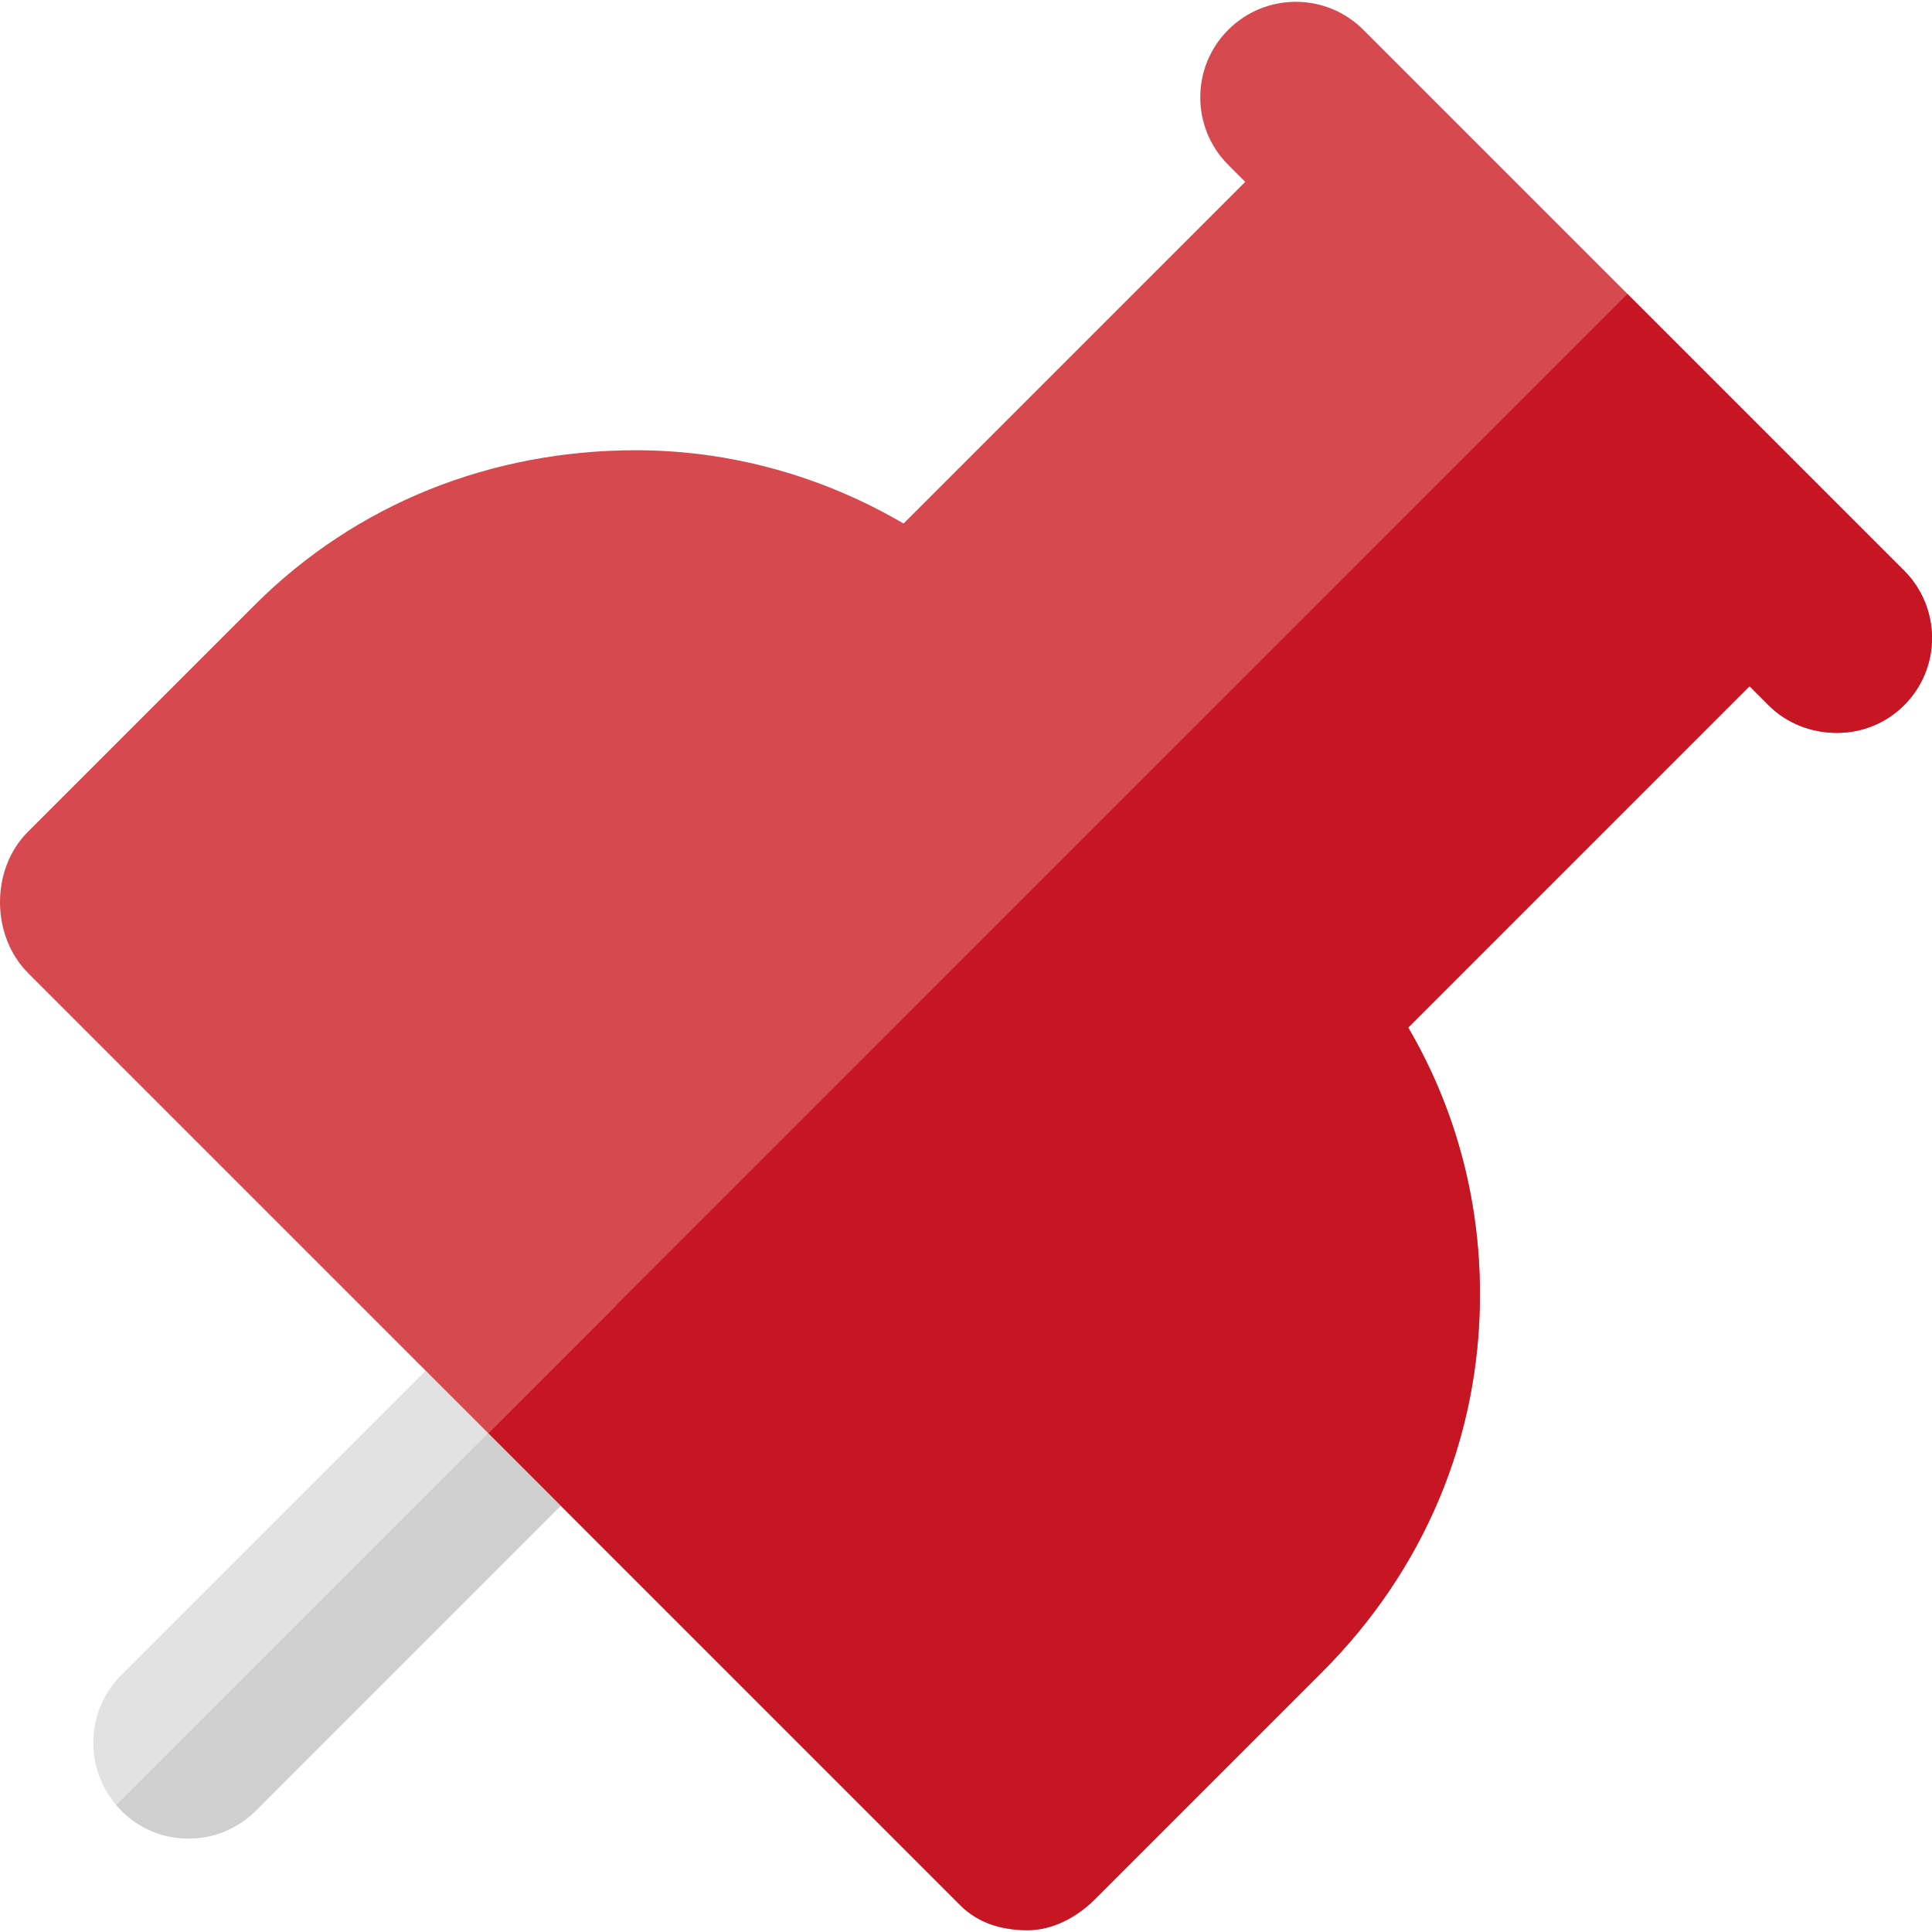
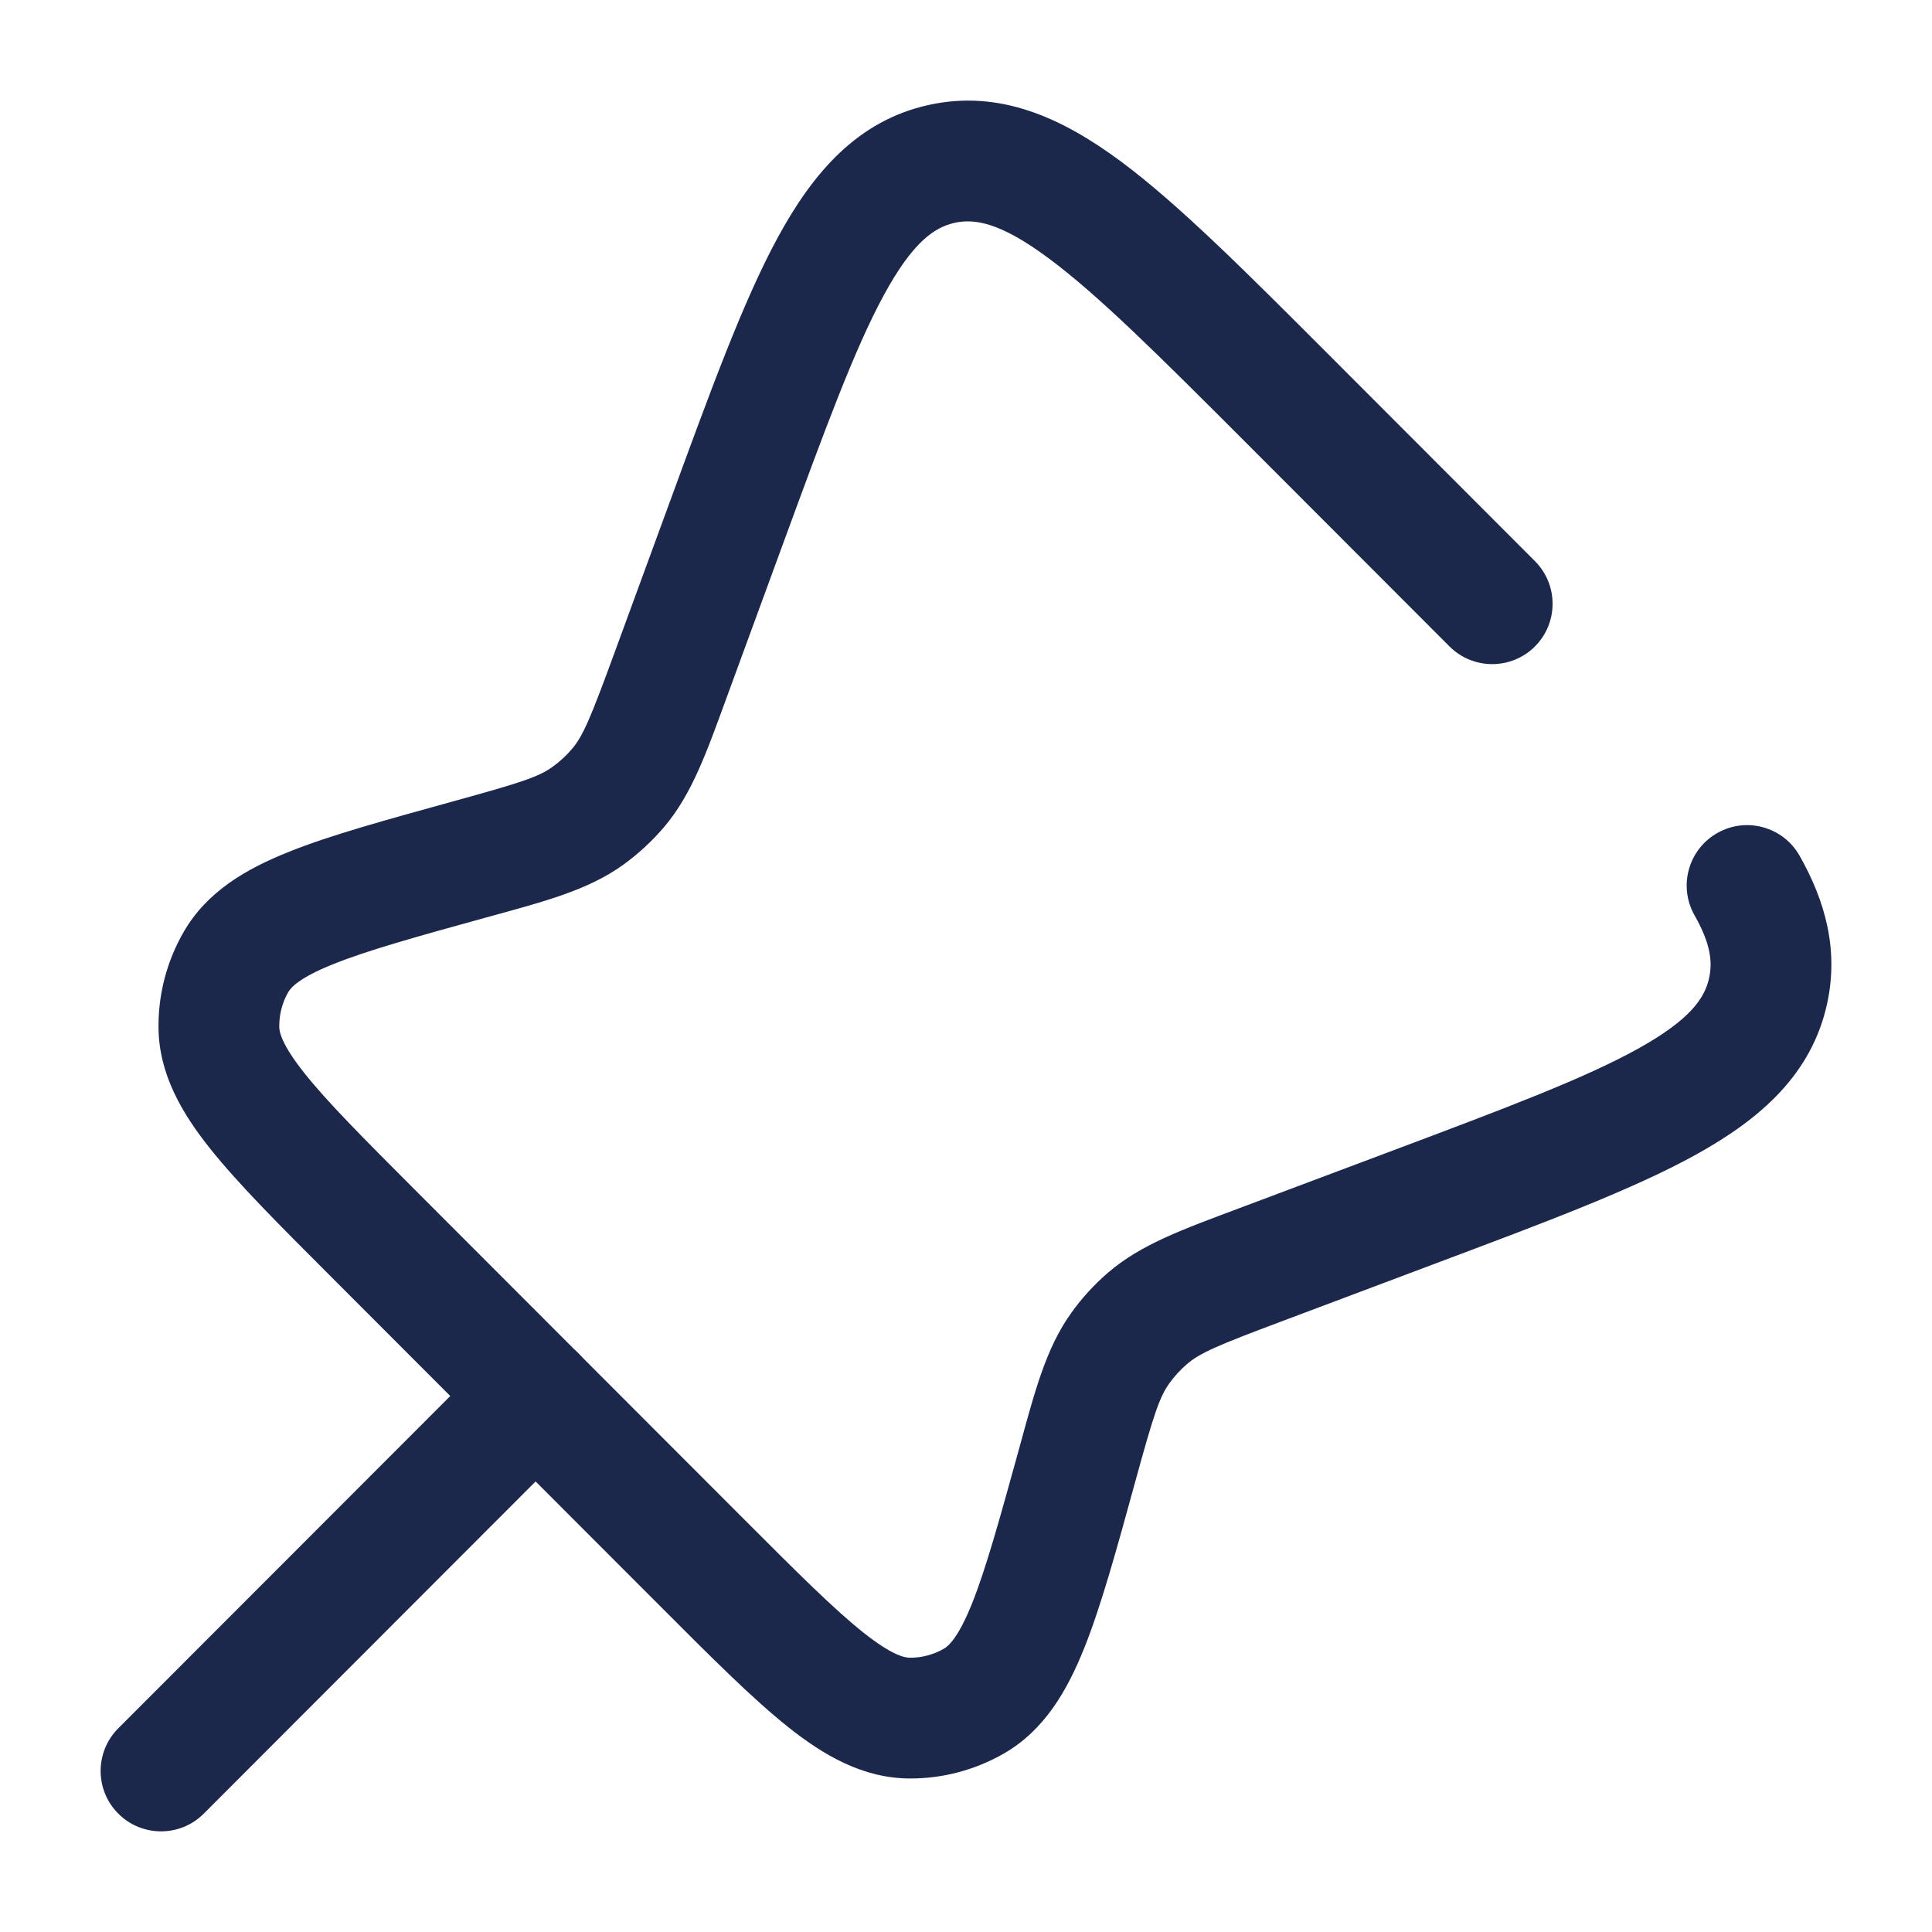
- <svg xmlns="http://www.w3.org/2000/svg" height="800px" width="800px" version="1.1" id="Layer_1" viewBox="0 0 512.001 512.001" xml:space="preserve">
-   <path style="fill:#E2E2E2;" d="M164.542,347.311c-9.886-9.884-25.914-9.886-35.8,0l-96.661,96.661  c-9.886,9.886-9.755,26.045,0.132,35.931c4.943,4.943,11.343,7.336,17.821,7.336c6.477,0,12.904-2.526,17.847-7.468l96.662-96.661  C174.428,373.224,174.428,357.197,164.542,347.311z" />
-   <path style="fill:#D5494F;" d="M392.198,343.006c0-25.439-6.617-49.485-19.006-70.693l90.462-90.462l5.097,5.097  c4.943,4.943,11.562,7.274,18.041,7.274s12.887-2.401,17.83-7.345c9.886-9.886,9.815-25.844-0.071-35.729L361.298,7.895  c-9.886-9.886-25.915-9.886-35.8,0c-9.886,9.886-9.886,25.914,0,35.8l4.504,4.504l-90.545,90.543  c-21.369-12.5-45.657-19.42-70.943-19.42c-38.135,0-74.041,14.044-101.006,41.009L7.361,220.479  c-9.886,9.886-9.778,27.529,0.106,37.415l247.02,247.02c4.943,4.943,11.368,6.607,17.847,6.607c6.479,0,12.904-3.279,17.847-8.222  l60.147-60.147C377.293,416.186,392.198,381.141,392.198,343.006z" />
-   <path style="fill:#CFCFCF;" d="M164.542,347.311c-0.449-0.449-0.923-0.854-1.396-1.262L30.828,478.367  c0.444,0.523,0.894,1.041,1.387,1.534c4.943,4.943,11.343,7.338,17.821,7.338c6.477,0,12.904-2.526,17.847-7.468l96.661-96.661  C174.428,373.224,174.428,357.197,164.542,347.311z" />
-   <path style="fill:#C61623;" d="M392.198,343.006c0-25.439-6.617-49.485-19.006-70.693l90.462-90.462l5.097,5.097  c4.943,4.943,11.562,7.274,18.041,7.274s12.887-2.401,17.83-7.345c9.886-9.886,9.815-25.844-0.071-35.729l-73.252-73.252  L129.385,379.809l125.102,125.102c4.943,4.943,11.368,6.607,17.847,6.607s12.904-3.279,17.847-8.222l60.147-60.147  C377.293,416.186,392.198,381.141,392.198,343.006z" />
+ <svg xmlns="http://www.w3.org/2000/svg" width="800px" height="800px" viewBox="0 0 24 24" fill="none">
+   <path d="M15.989 4.95L16.52 4.42L16.52 4.42L15.989 4.95ZM8.738 19.429L8.208 19.959L8.738 19.429ZM4.622 15.308L5.152 14.778L4.622 15.308ZM17.567 14.994L17.303 14.292L17.567 14.994ZM15.65 15.715L15.914 16.417L15.65 15.715ZM8.332 8.382L7.628 8.124H7.628L8.332 8.382ZM9.027 6.486L9.731 6.744L9.027 6.486ZM5.845 10.674L6.044 11.396H6.044L5.845 10.674ZM7.302 10.135L6.864 9.526L6.864 9.526L7.302 10.135ZM7.676 9.79L8.247 10.277H8.247L7.676 9.79ZM14.251 16.381L14.742 16.948L14.742 16.948L14.251 16.381ZM13.381 18.201L12.658 18.002V18.002L13.381 18.201ZM13.917 16.747L13.308 16.309L13.308 16.309L13.917 16.747ZM2.719 12.755L1.969 12.76V12.76L2.719 12.755ZM2.931 11.952L2.281 11.578H2.281L2.931 11.952ZM11.305 21.343L11.306 20.593H11.306L11.305 21.343ZM12.093 21.135L11.722 20.483L11.722 20.483L12.093 21.135ZM21.965 12.305L22.698 12.463L21.965 12.305ZM11.697 2.036L11.859 2.768L11.697 2.036ZM22.355 10.63C22.151 10.27 21.693 10.143 21.333 10.348C20.973 10.552 20.846 11.009 21.05 11.37L22.355 10.63ZM18.006 8.03C18.299 8.323 18.774 8.323 19.067 8.031C19.36 7.738 19.36 7.263 19.067 6.97L18.006 8.03ZM9.269 18.899L5.152 14.778L4.091 15.838L8.208 19.959L9.269 18.899ZM17.303 14.292L15.386 15.012L15.914 16.417L17.831 15.696L17.303 14.292ZM9.036 8.64L9.731 6.744L8.323 6.228L7.628 8.124L9.036 8.64ZM6.044 11.396C6.756 11.2 7.297 11.062 7.74 10.744L6.864 9.526C6.691 9.651 6.466 9.724 5.646 9.95L6.044 11.396ZM7.628 8.124C7.335 8.923 7.243 9.142 7.105 9.304L8.247 10.277C8.6 9.862 8.782 9.333 9.036 8.64L7.628 8.124ZM7.74 10.744C7.927 10.609 8.097 10.452 8.247 10.277L7.105 9.304C7.034 9.388 6.953 9.462 6.864 9.526L7.74 10.744ZM15.386 15.012C14.697 15.271 14.172 15.457 13.76 15.813L14.742 16.948C14.903 16.808 15.119 16.715 15.914 16.417L15.386 15.012ZM14.104 18.4C14.329 17.581 14.402 17.357 14.526 17.184L13.308 16.309C12.99 16.752 12.853 17.292 12.658 18.002L14.104 18.4ZM13.76 15.813C13.59 15.96 13.438 16.127 13.308 16.309L14.526 17.184C14.589 17.097 14.661 17.017 14.742 16.948L13.76 15.813ZM5.152 14.778C4.506 14.131 4.068 13.691 3.784 13.334C3.498 12.975 3.469 12.82 3.469 12.751L1.969 12.76C1.972 13.342 2.261 13.83 2.61 14.268C2.96 14.707 3.471 15.218 4.091 15.838L5.152 14.778ZM5.646 9.95C4.801 10.184 4.104 10.374 3.583 10.584C3.063 10.792 2.571 11.073 2.281 11.578L3.58 12.326C3.615 12.266 3.717 12.146 4.142 11.976C4.565 11.806 5.163 11.639 6.044 11.396L5.646 9.95ZM3.469 12.751C3.468 12.602 3.506 12.455 3.58 12.326L2.281 11.578C2.074 11.937 1.966 12.345 1.969 12.76L3.469 12.751ZM8.208 19.959C8.832 20.584 9.345 21.099 9.787 21.451C10.227 21.802 10.718 22.092 11.304 22.093L11.306 20.593C11.237 20.593 11.082 20.564 10.721 20.277C10.362 19.991 9.919 19.55 9.269 18.899L8.208 19.959ZM12.658 18.002C12.413 18.89 12.246 19.492 12.075 19.919C11.903 20.347 11.782 20.449 11.722 20.483L12.465 21.786C12.974 21.496 13.257 21 13.467 20.477C13.678 19.953 13.87 19.252 14.104 18.4L12.658 18.002ZM11.304 22.093C11.711 22.094 12.111 21.988 12.465 21.786L11.722 20.483C11.595 20.555 11.452 20.593 11.306 20.593L11.304 22.093ZM17.831 15.696C19.192 15.185 20.294 14.773 21.077 14.338C21.872 13.897 22.508 13.342 22.698 12.463L21.232 12.146C21.178 12.397 21 12.665 20.349 13.027C19.686 13.395 18.711 13.763 17.303 14.292L17.831 15.696ZM16.52 4.42C15.484 3.383 14.648 2.544 13.925 2.006C13.191 1.462 12.418 1.109 11.536 1.304L11.859 2.768C12.109 2.713 12.428 2.763 13.03 3.211C13.643 3.666 14.388 4.408 15.459 5.48L16.52 4.42ZM9.731 6.744C10.253 5.321 10.616 4.334 10.981 3.663C11.34 3.003 11.609 2.824 11.859 2.768L11.536 1.304C10.654 1.498 10.101 2.143 9.664 2.946C9.233 3.738 8.827 4.852 8.323 6.228L9.731 6.744ZM21.05 11.37C21.252 11.725 21.274 11.951 21.232 12.146L22.698 12.463C22.84 11.806 22.68 11.203 22.355 10.63L21.05 11.37ZM15.459 5.48L18.006 8.03L19.067 6.97L16.52 4.42L15.459 5.48Z" fill="#1C274C" />
+   <path d="M1.469 21.47C1.177 21.763 1.177 22.238 1.47 22.53C1.763 22.823 2.238 22.823 2.531 22.53L1.469 21.47ZM7.184 17.872C7.477 17.579 7.476 17.104 7.183 16.811C6.89 16.518 6.415 16.519 6.123 16.812L7.184 17.872ZM2.531 22.53L7.184 17.872L6.123 16.812L1.469 21.47L2.531 22.53Z" fill="#1C274C" />
</svg>
